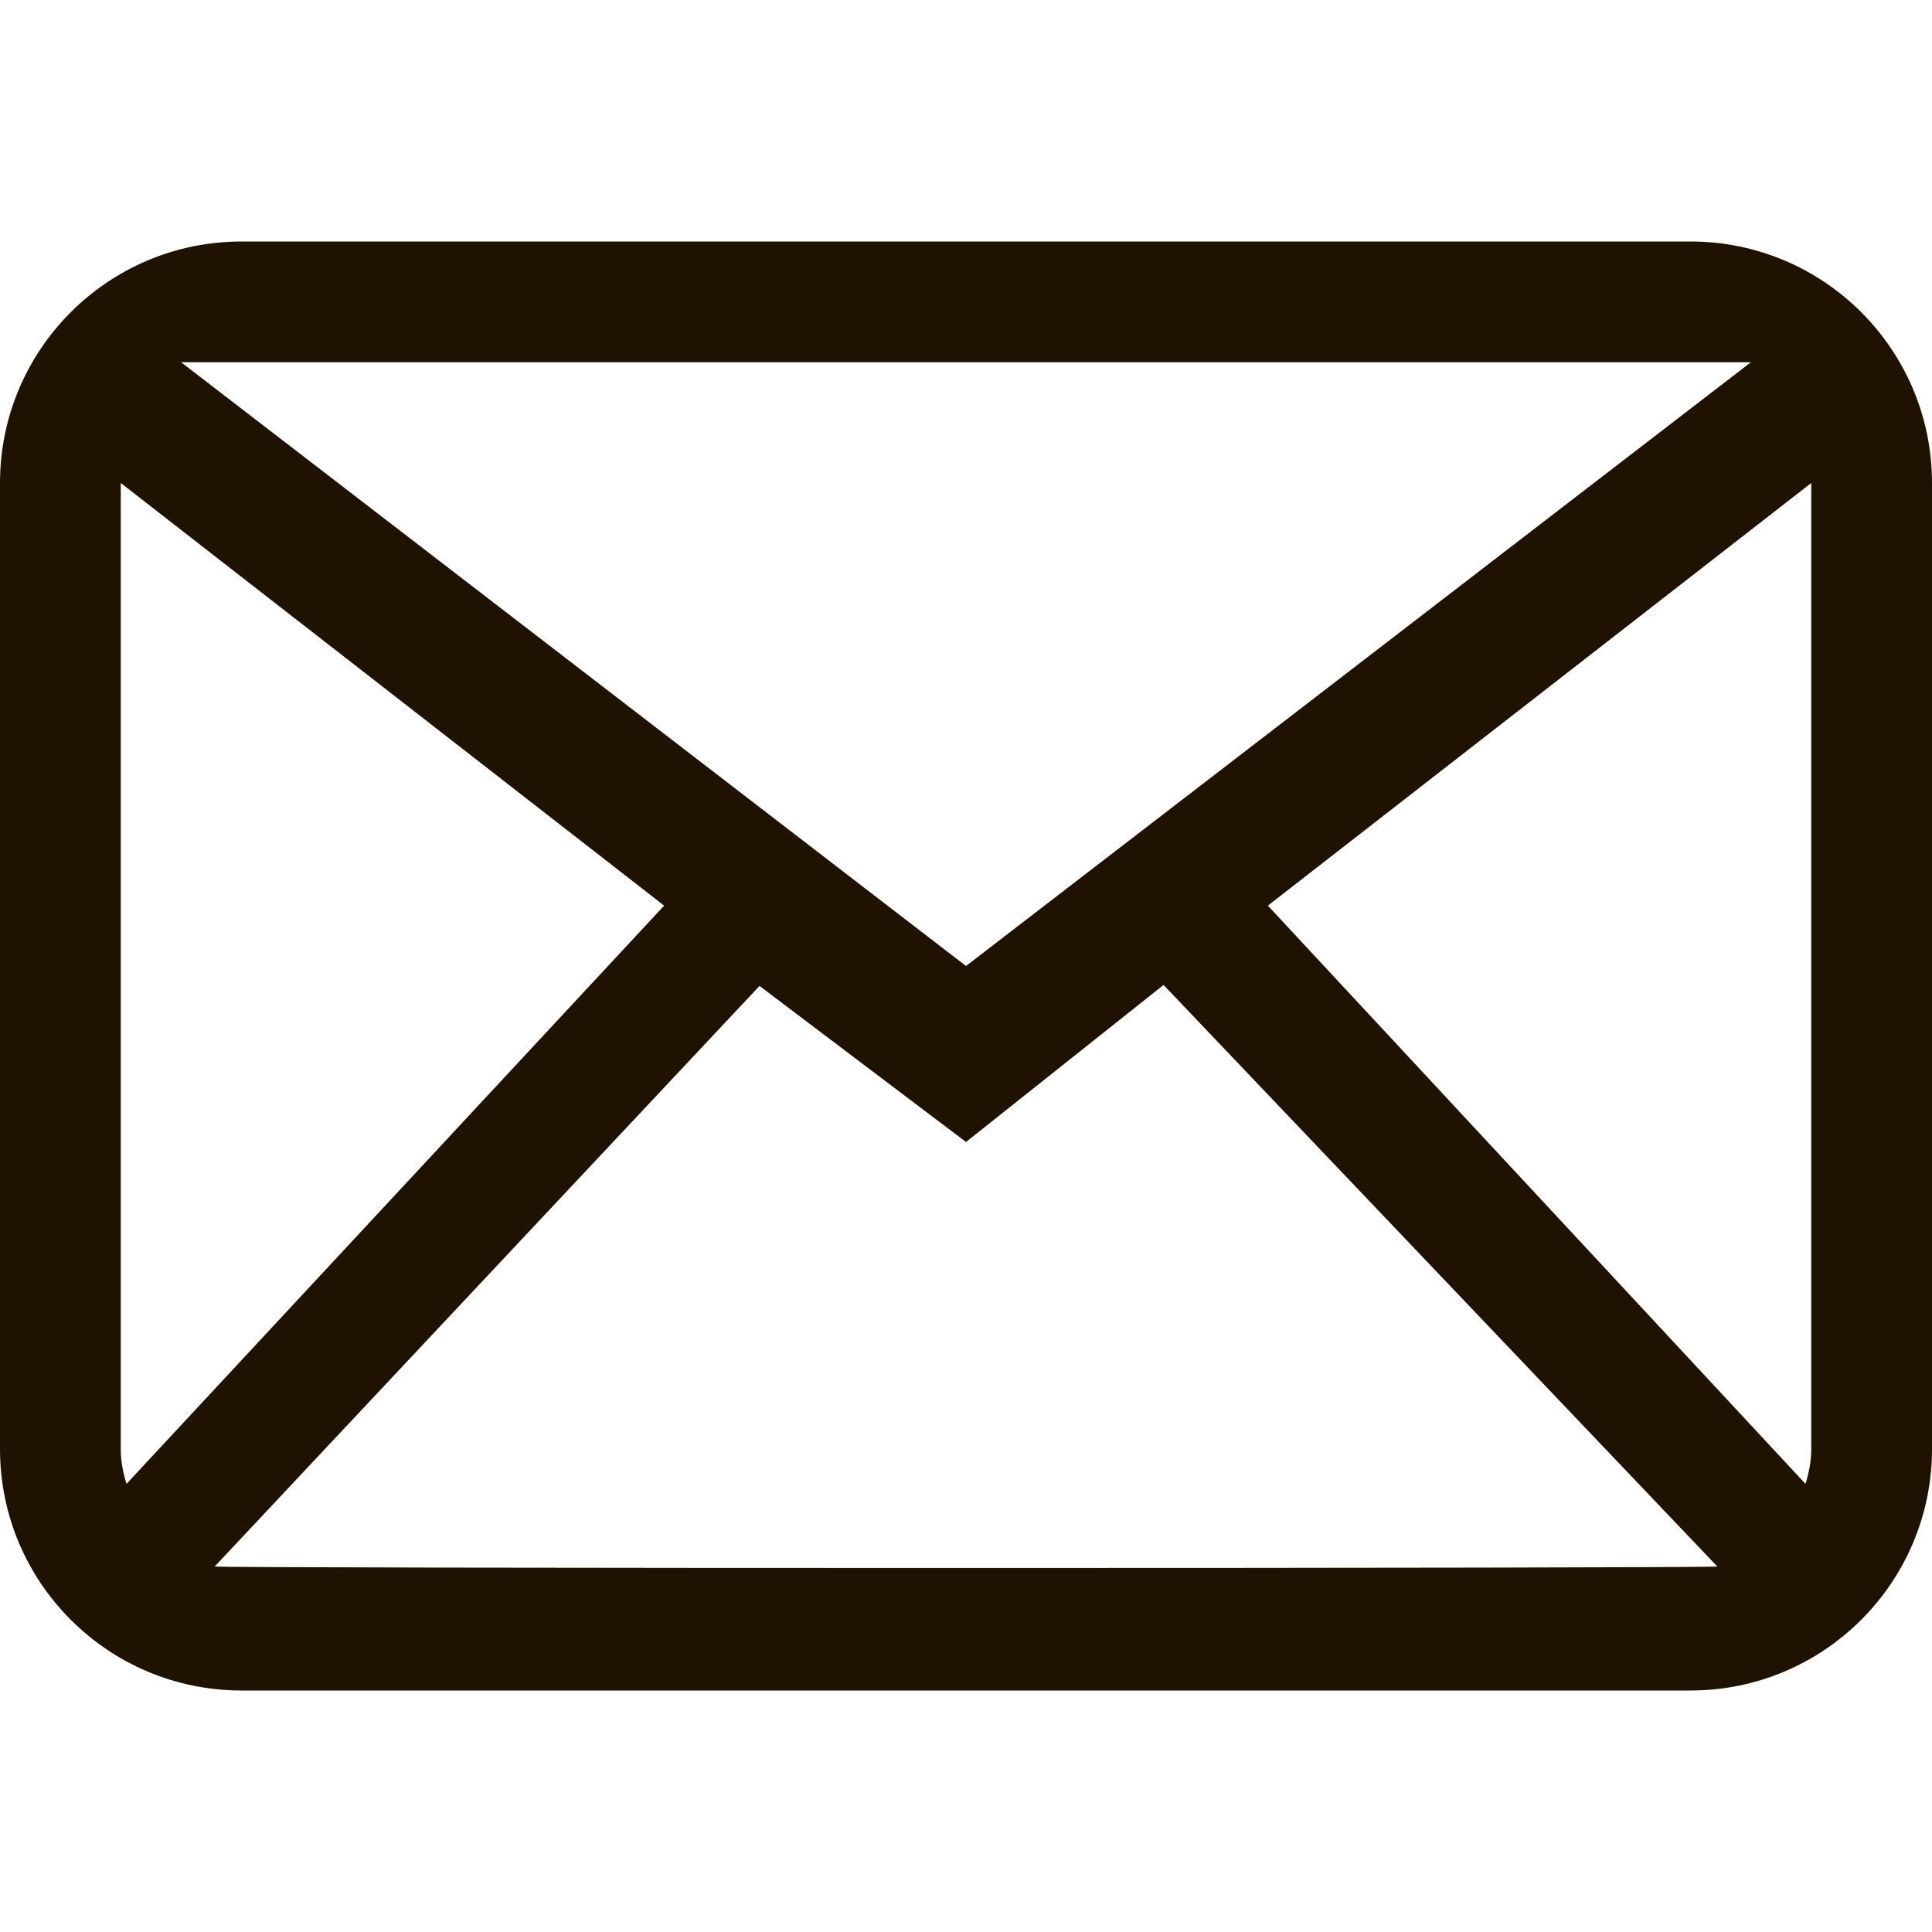
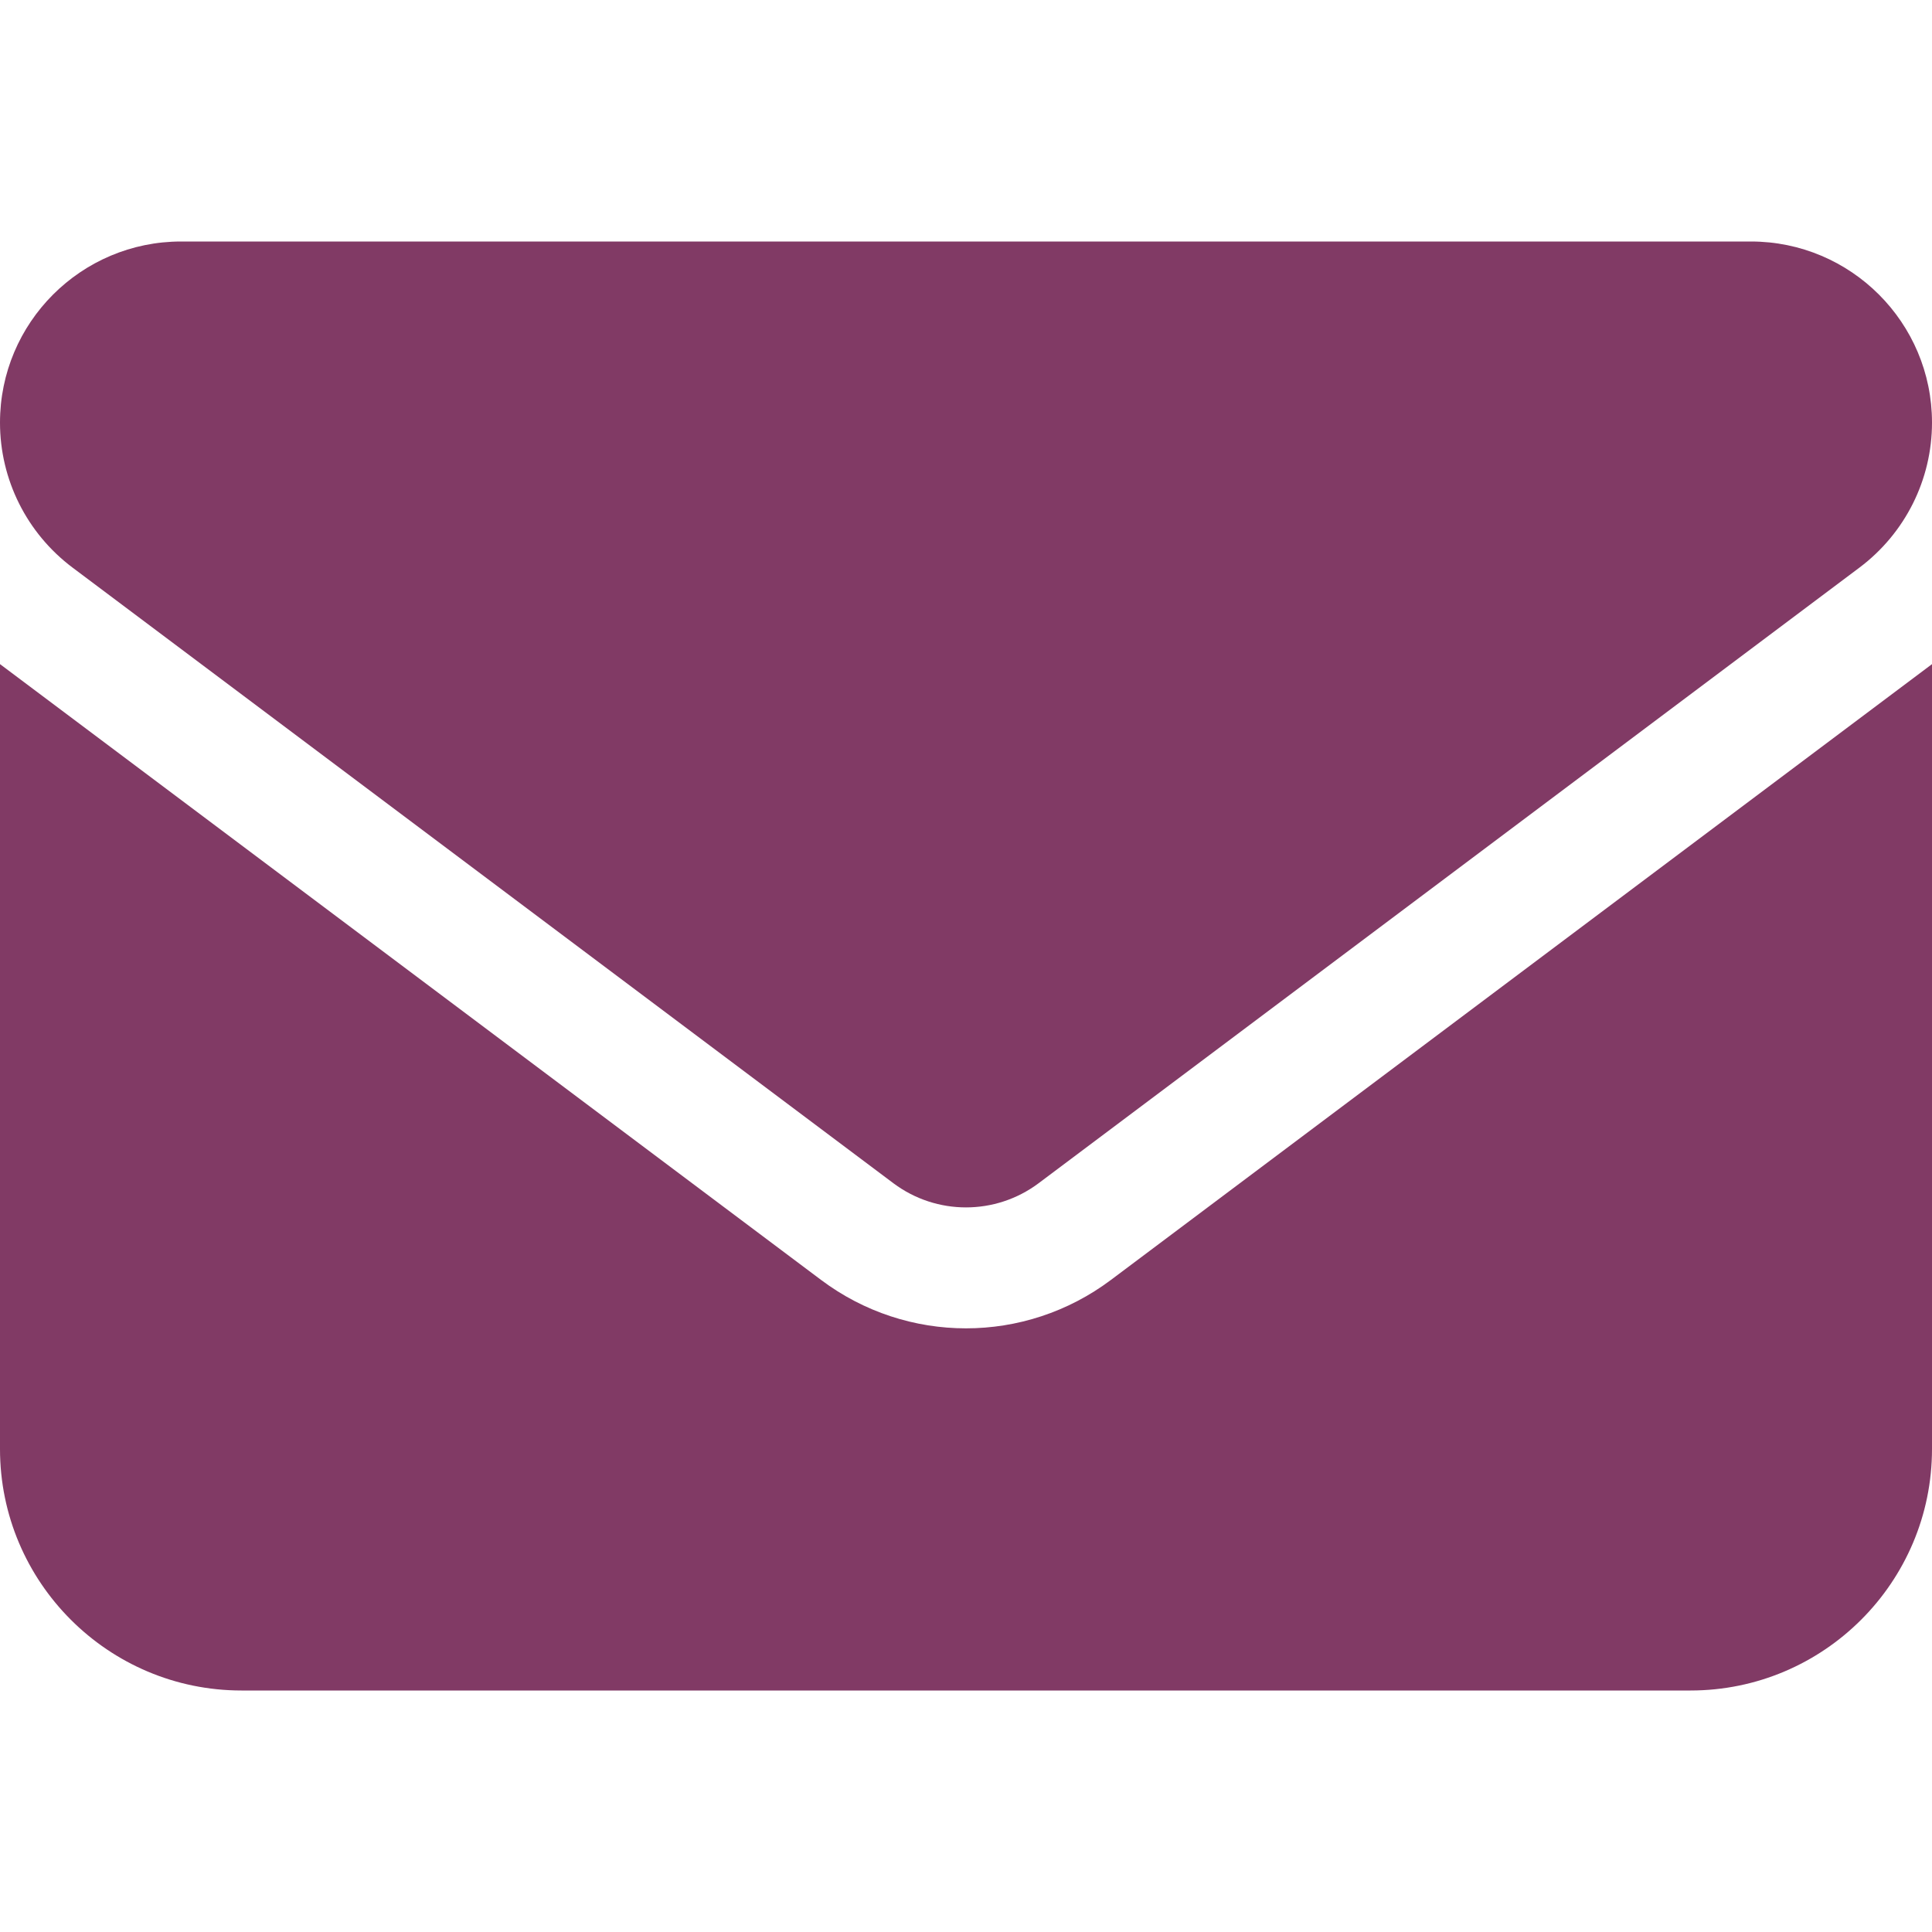
- <svg xmlns="http://www.w3.org/2000/svg" viewBox="0 -4 32 32" version="1.1">
-   <g id="Icon-Set" transform="translate(-412, -259)" fill="#1f1300">
-     <path d="M442,279 C442,279.203 441.961,279.395 441.905,279.578 L433,270 L442,263 L442,279 L442,279 Z M415.556,280.946 L424.58,271.33 L428,273.915 L431.272,271.314 L440.444,280.946 C440.301,280.979 415.699,280.979 415.556,280.946 L415.556,280.946 Z M414,279 L414,263 L423,270 L414.095,279.578 C414.039,279.395 414,279.203 414,279 L414,279 Z M441,261 L428,271 L415,261 L441,261 L441,261 Z M440,259 L416,259 C413.791,259 412,260.791 412,263 L412,279 C412,281.209 413.791,283 416,283 L440,283 C442.209,283 444,281.209 444,279 L444,263 C444,260.791 442.209,259 440,259 L440,259 Z" id="mail"> </path>
-   </g>
+ <svg xmlns="http://www.w3.org/2000/svg" viewBox="0 0 512 512" fill="#813a65">
+   <path d="M48 64C21.5 64 0 85.5 0 112c0 15.1 7.1 29.3 19.2 38.4L236.8 313.6c11.4 8.5 27 8.5 38.4 0L492.8 150.4c12.1-9.1 19.2-23.3 19.2-38.4c0-26.5-21.5-48-48-48H48zM0 176V384c0 35.3 28.7 64 64 64H448c35.3 0 64-28.7 64-64V176L294.4 339.2c-22.8 17.1-54 17.1-76.8 0L0 176z" />
</svg>
